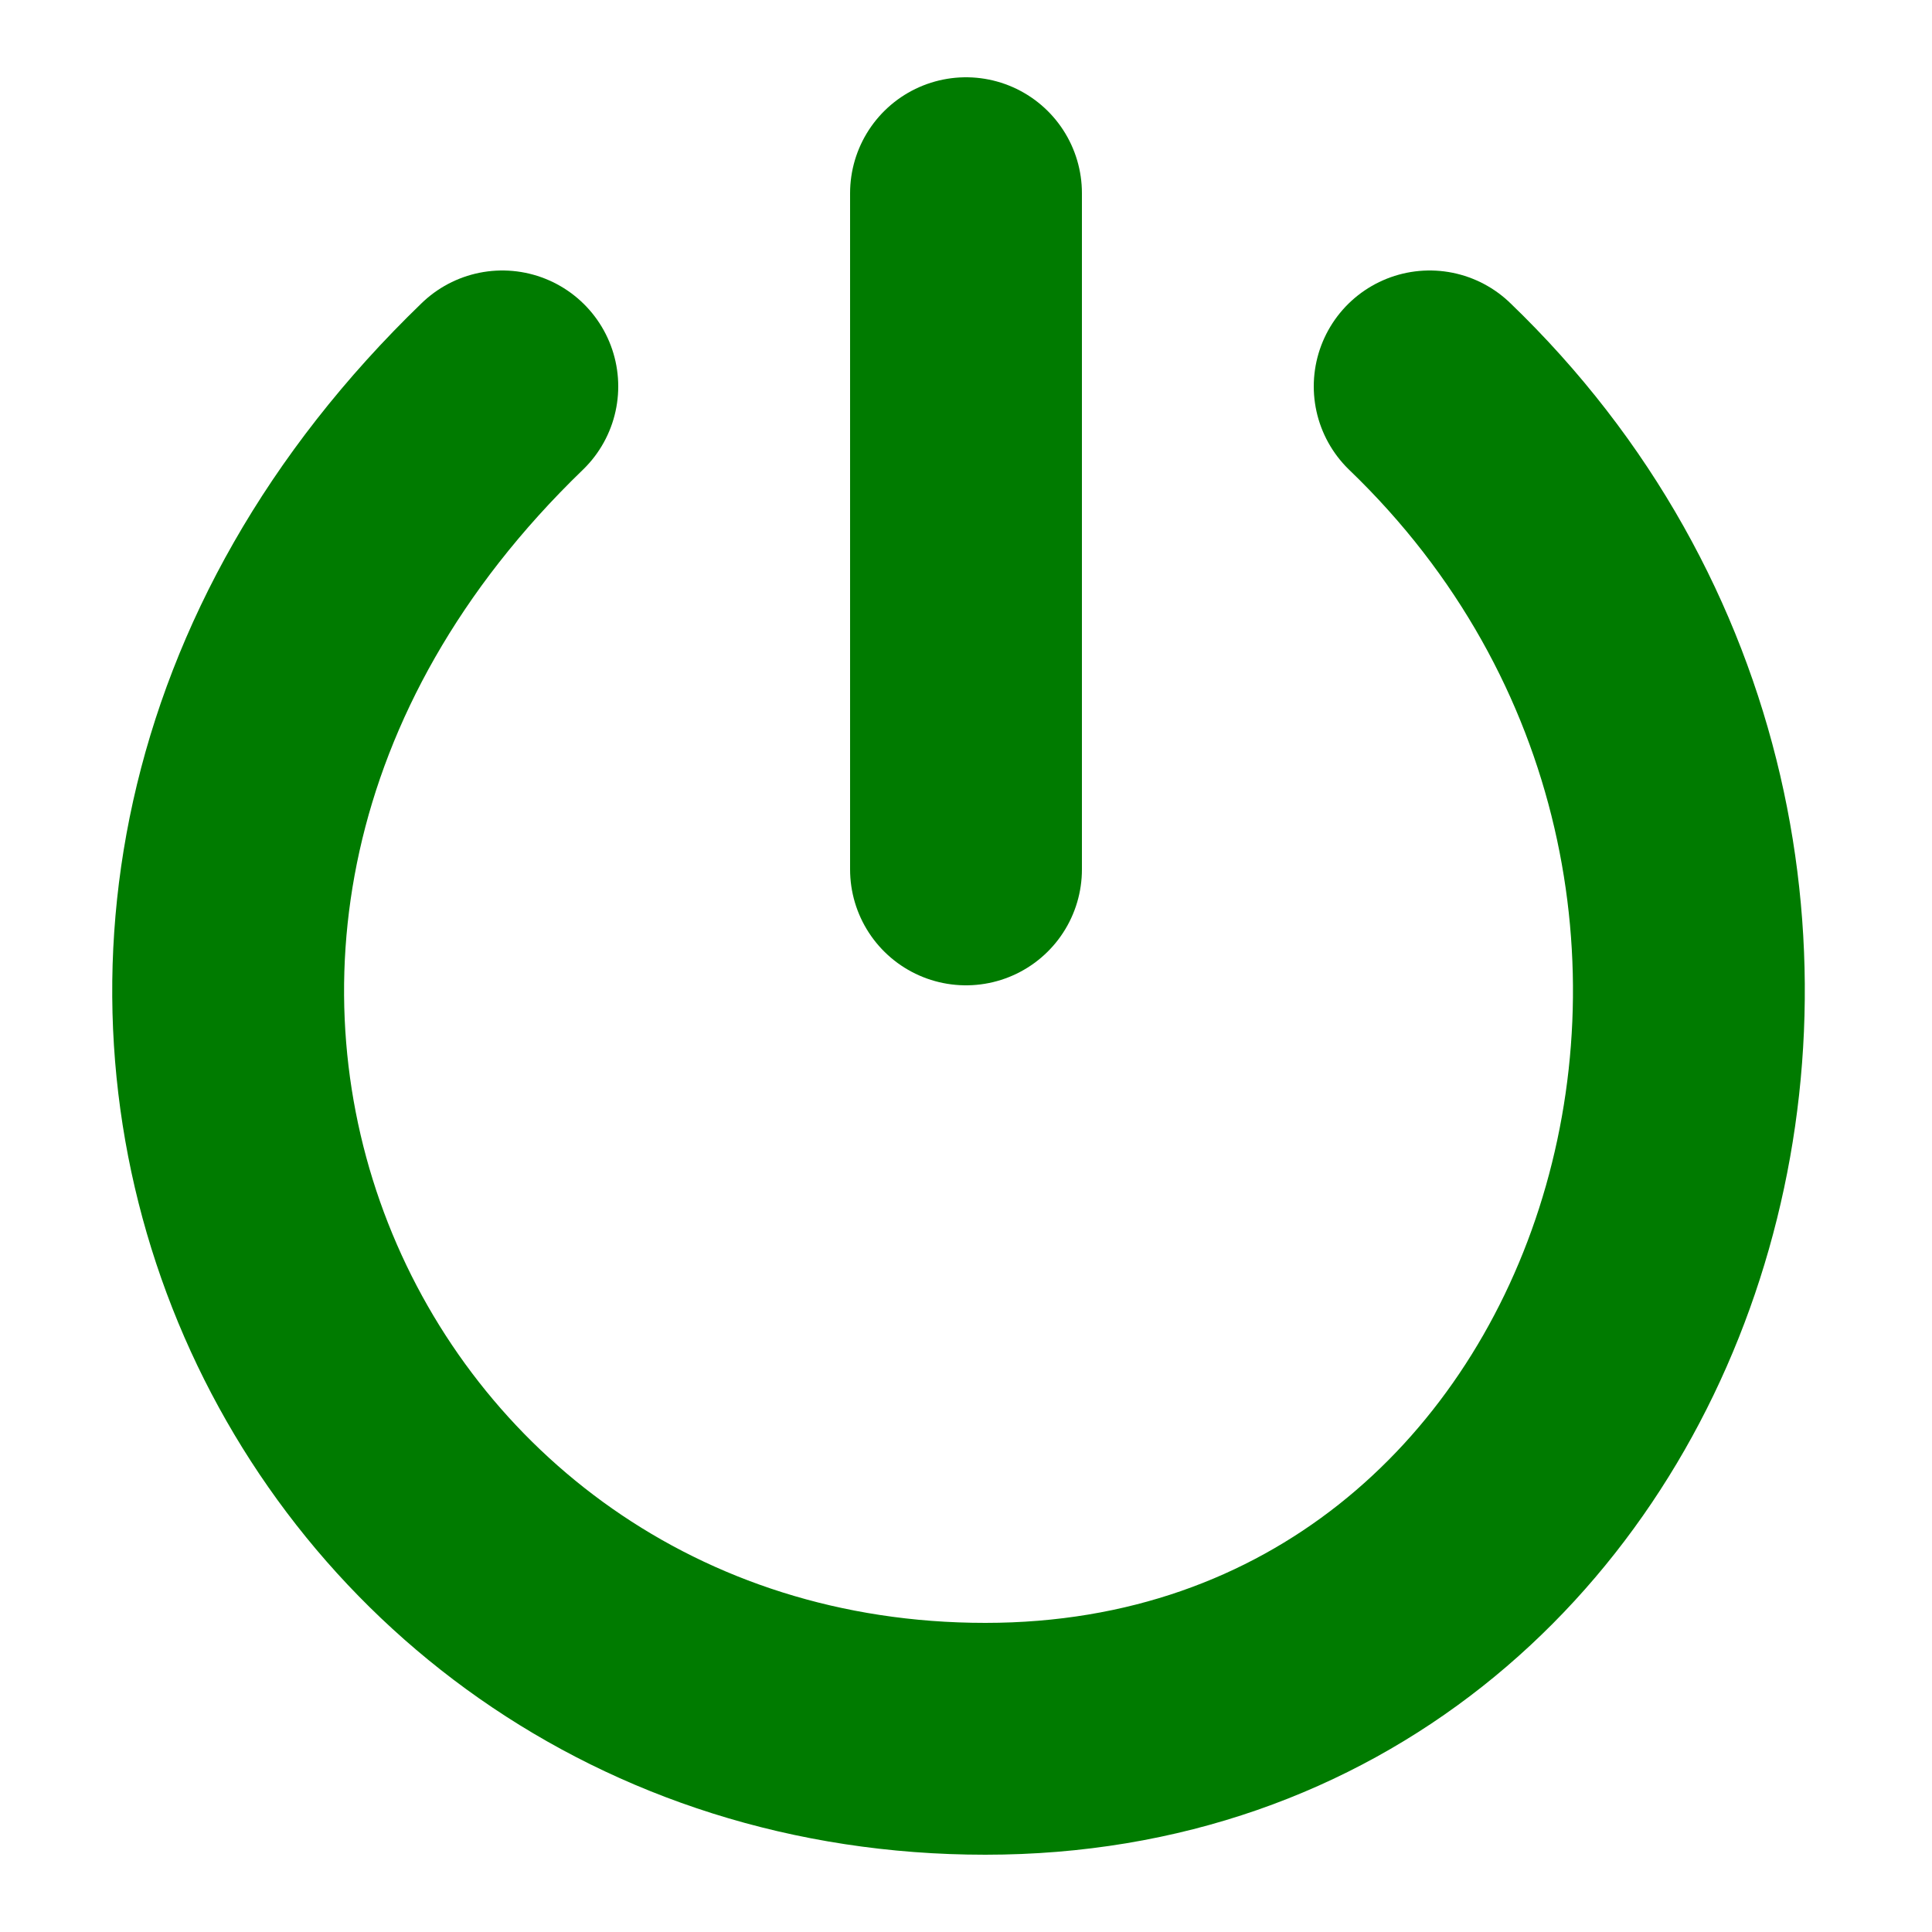
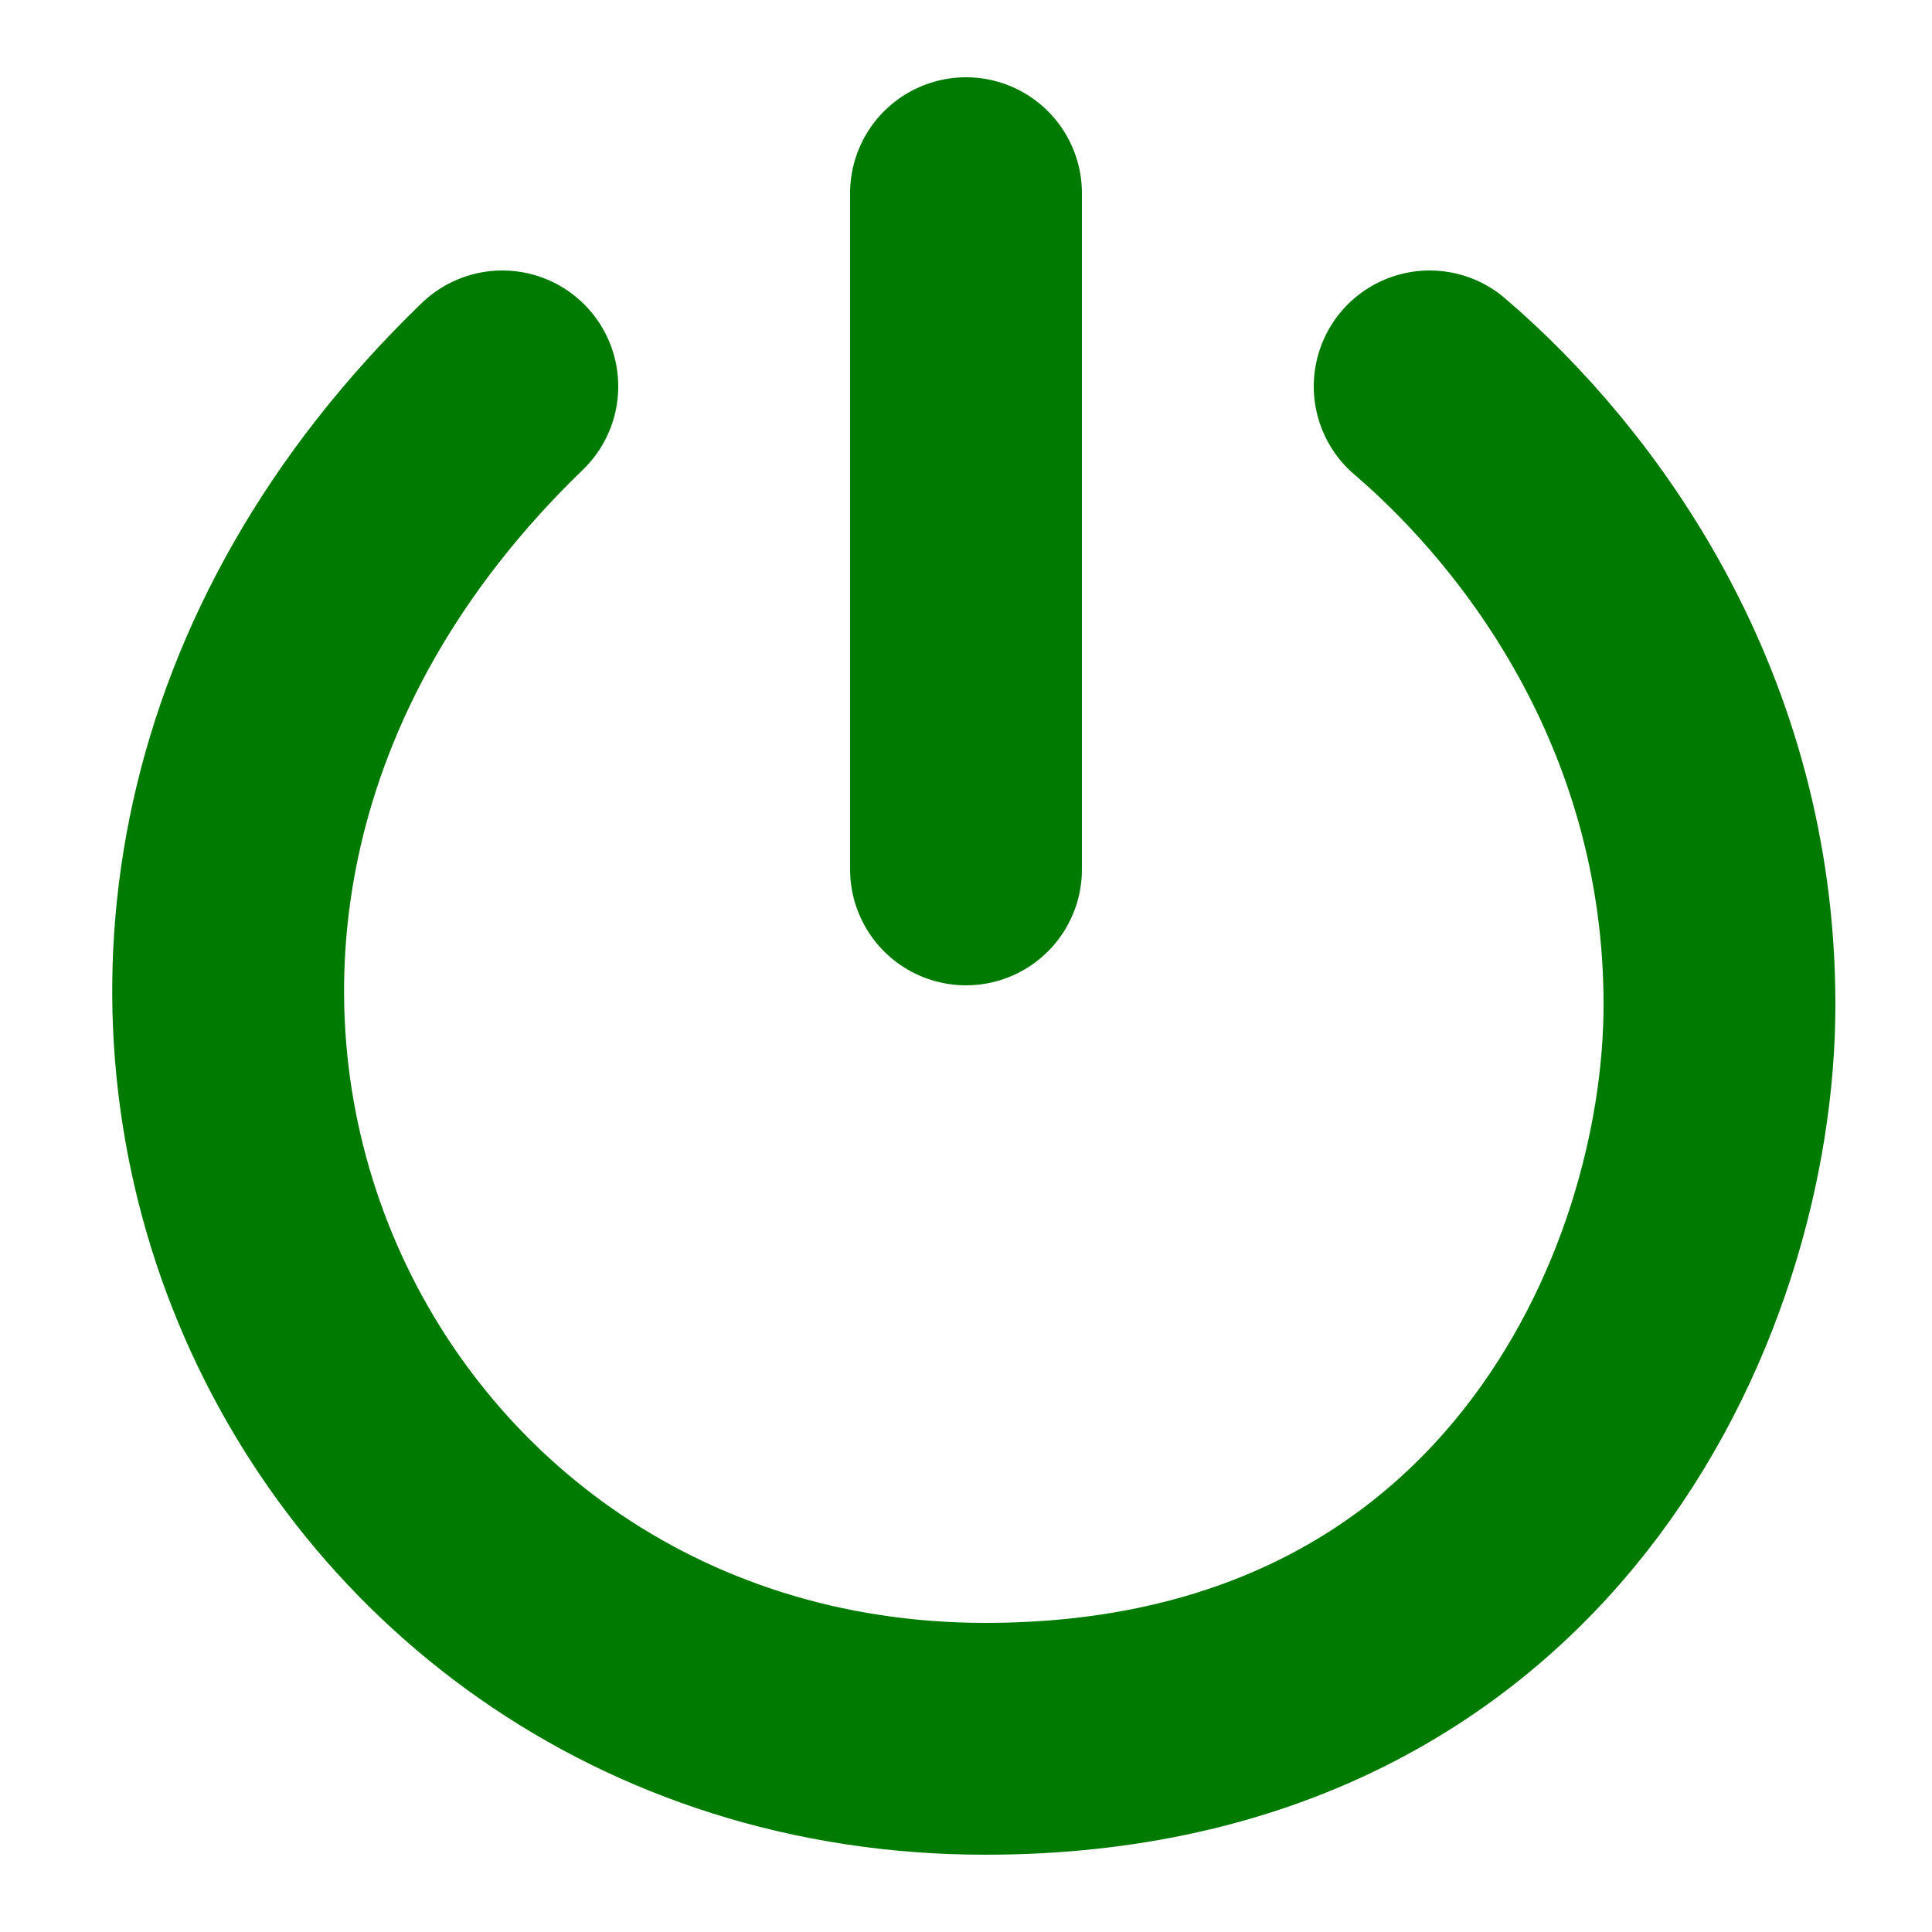
<svg height="100" width="100">
  <g style="fill:none;stroke:#007B00;stroke-width:12px;stroke-linecap:round;stroke-linejoin:round;">
    <path d="m 50,10 0,35" />
-     <path d="M 26,20 C -3,48 16,90 51,90 86,90 100,45 74,20" />
+     <path d="M 26,20 C -3,48 16,90 51,90 79,90 89,67 89,52 89,37 81,26 74,20" />
  </g>
</svg>
